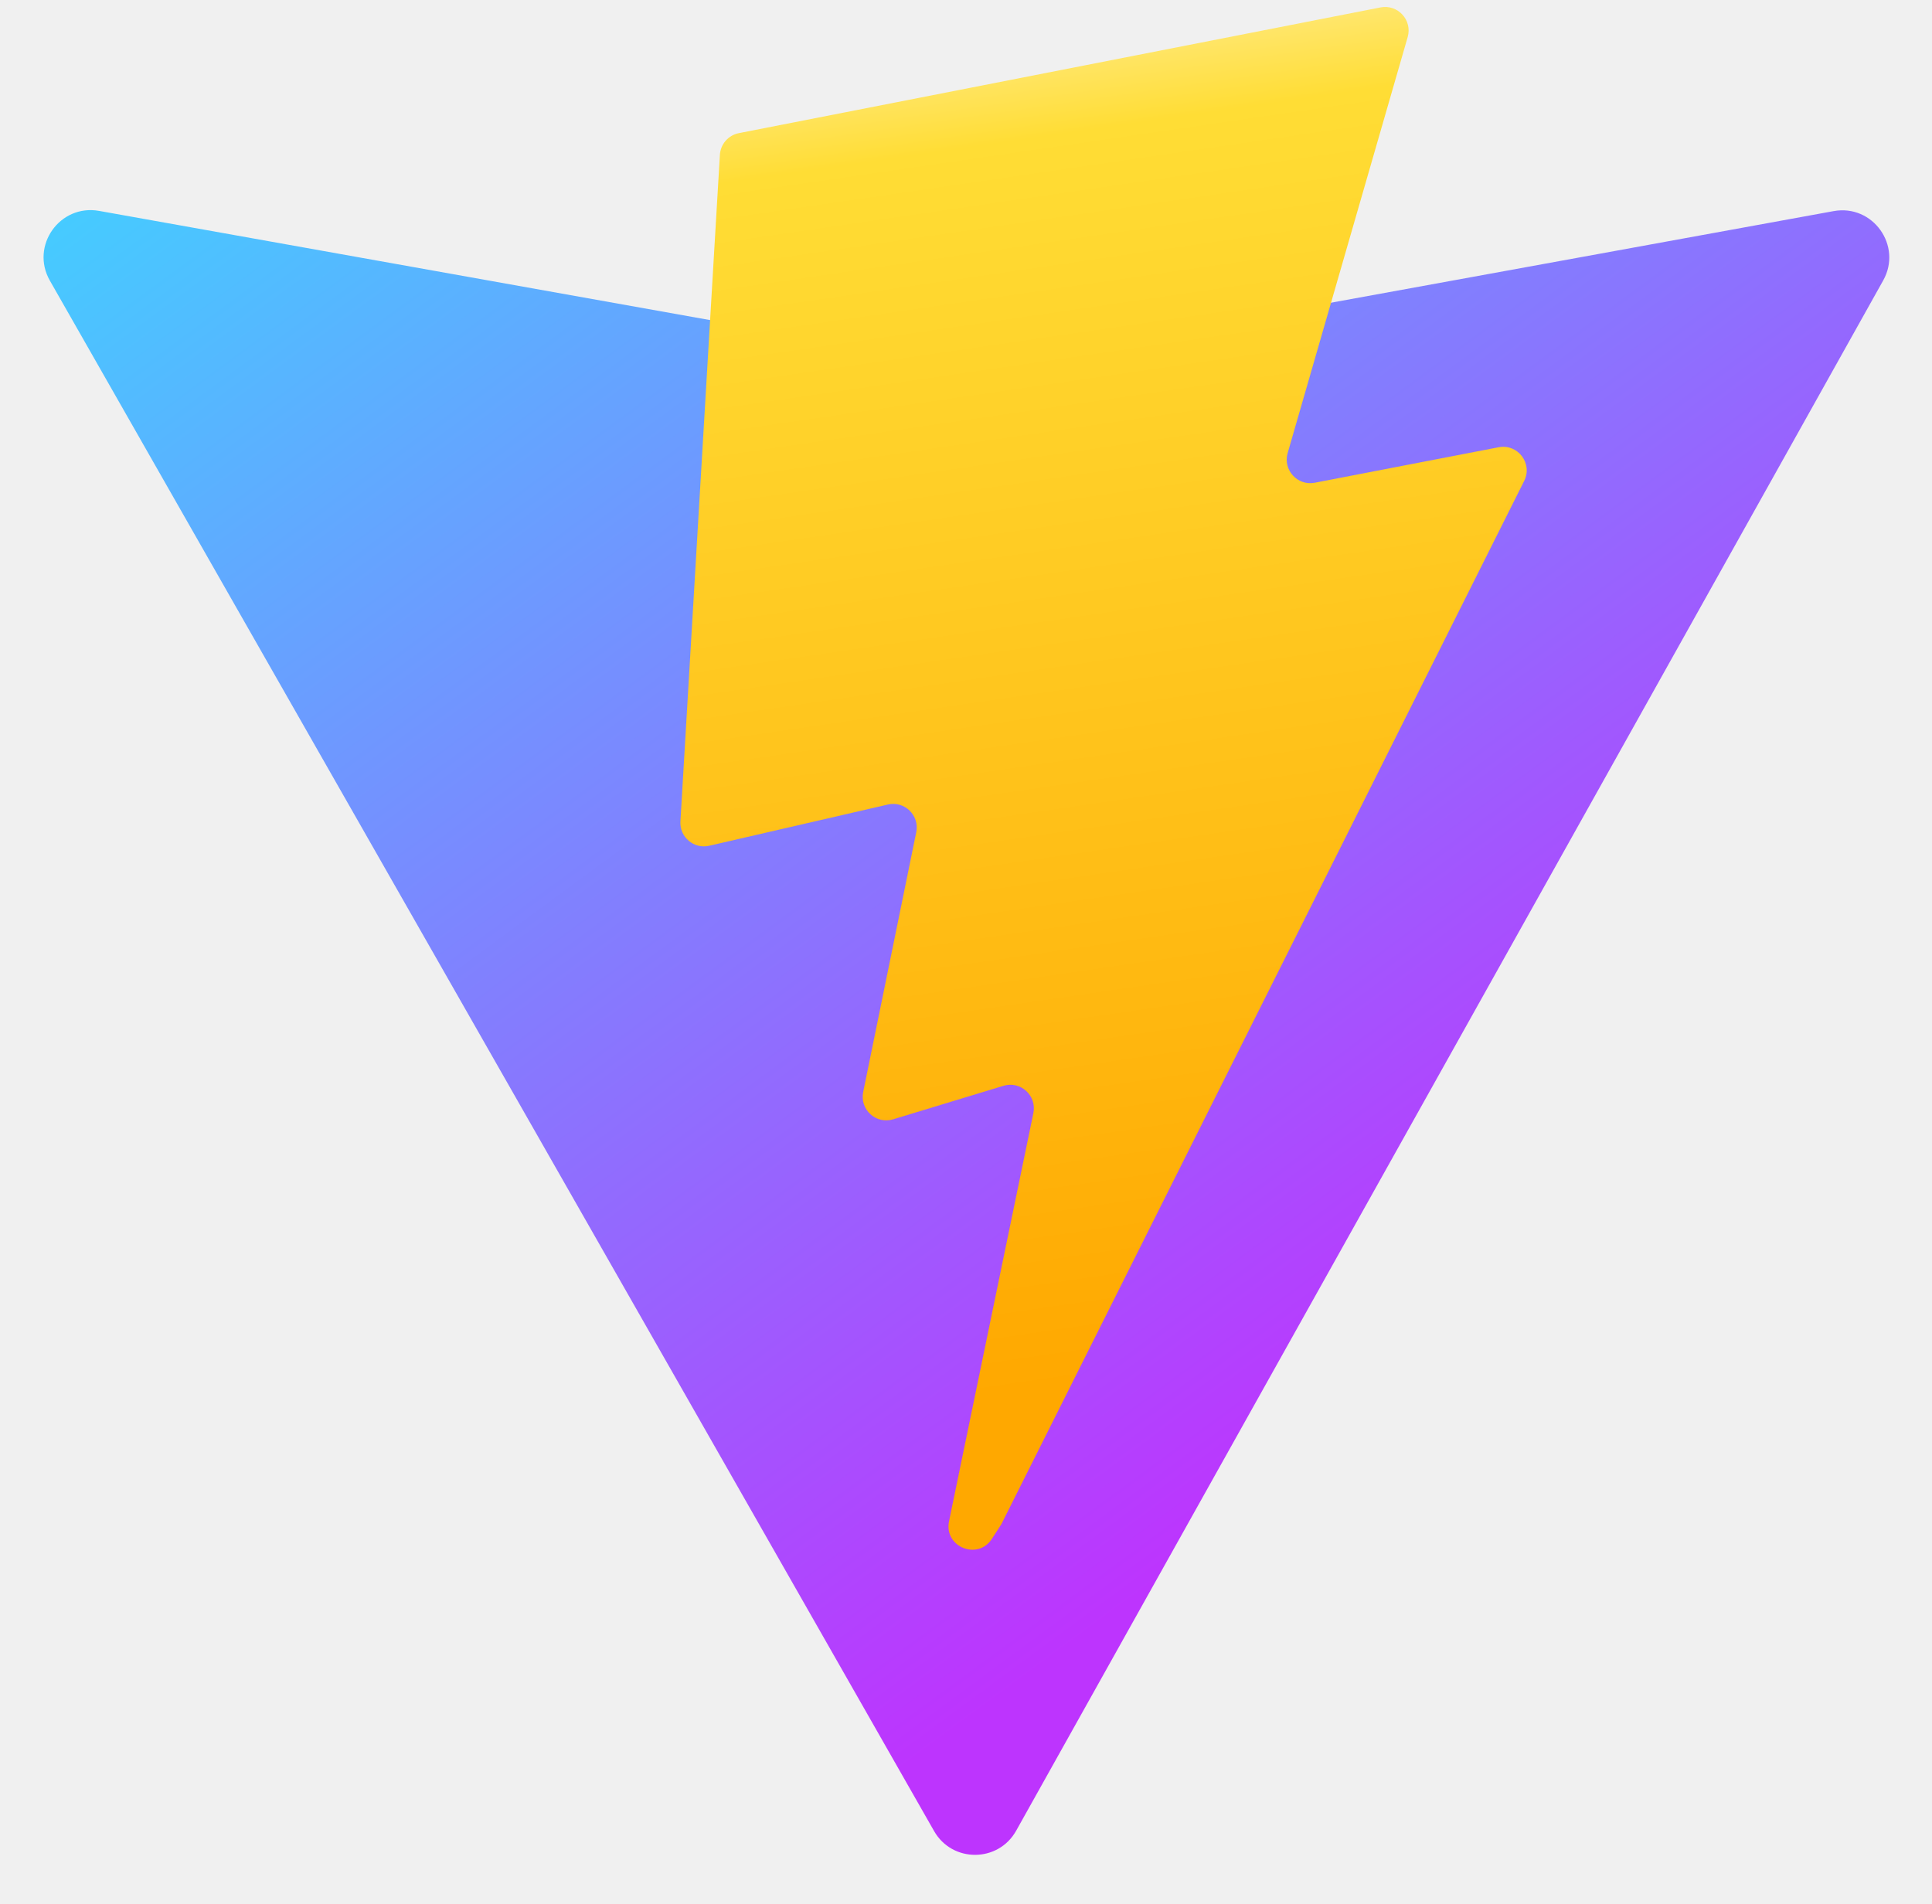
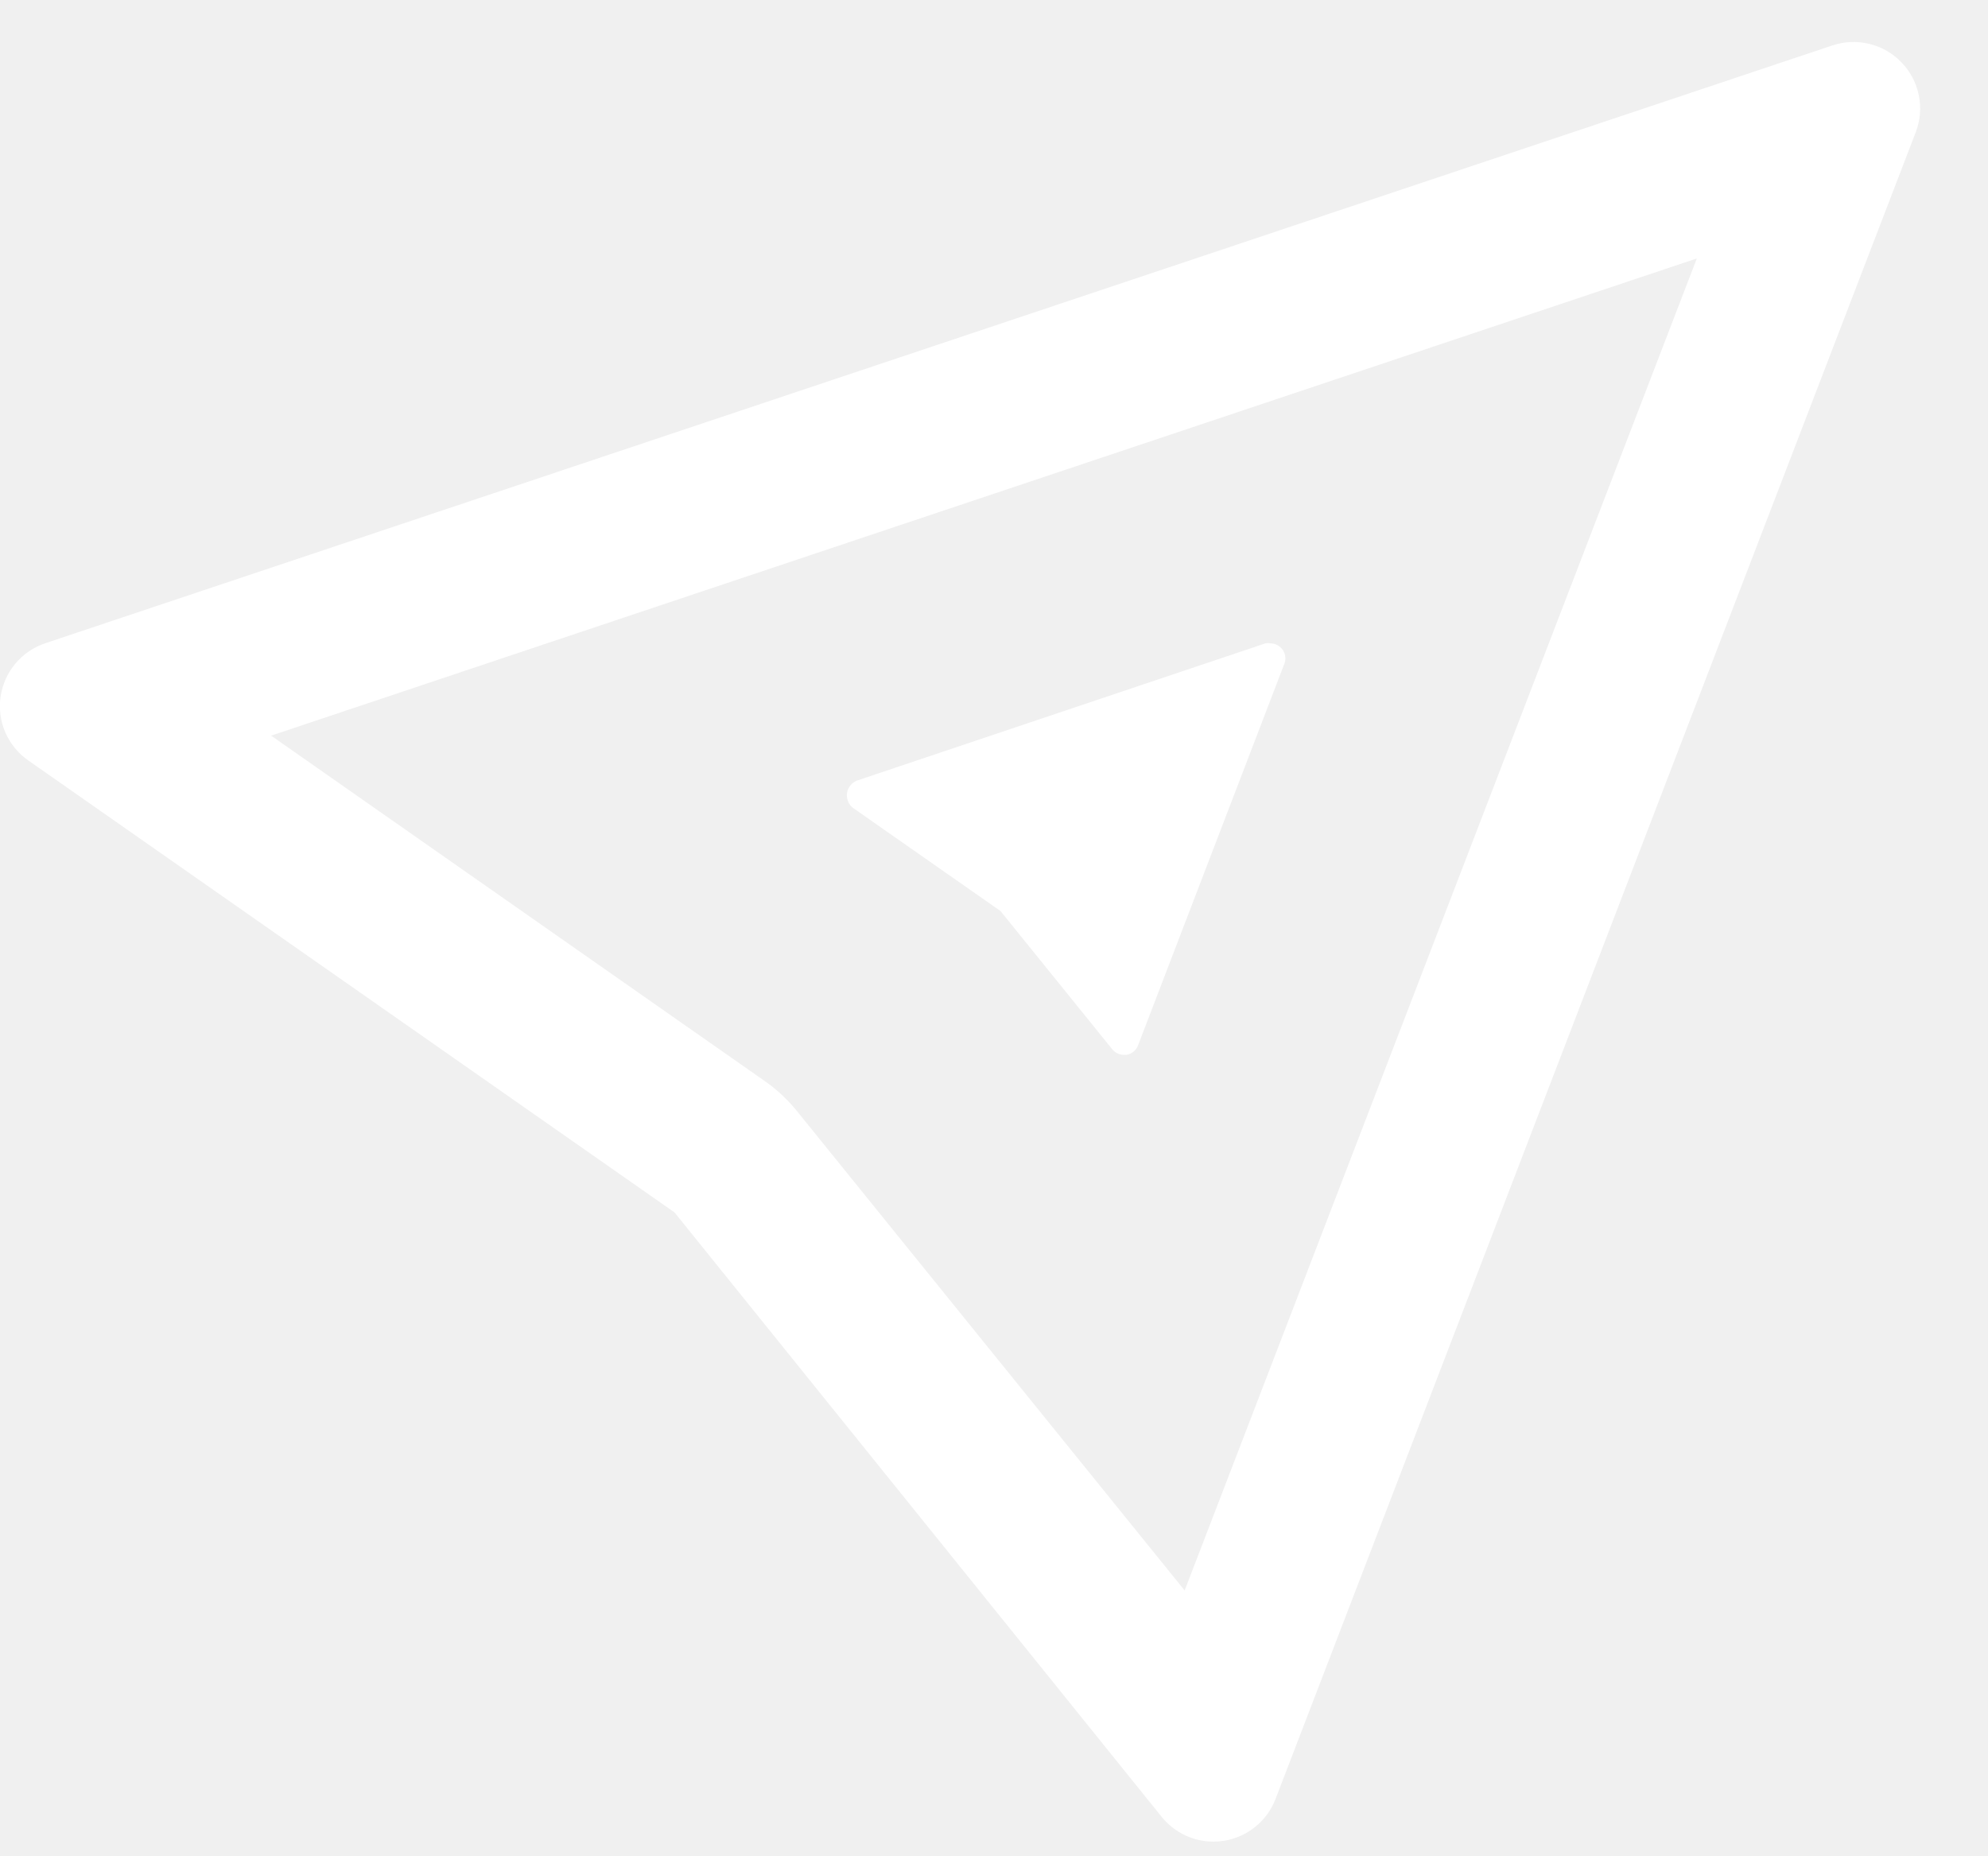
- <svg xmlns="http://www.w3.org/2000/svg" width="410" height="404" viewBox="0 0 410 404" fill="none">
-   <path d="M399.641 59.525L215.643 388.545C211.844 395.338 202.084 395.378 198.228 388.618L10.582 59.556C6.381 52.19 12.68 43.267 21.028 44.759L205.223 77.682C206.398 77.892 207.601 77.89 208.776 77.676L389.119 44.806C397.439 43.289 403.768 52.143 399.641 59.525Z" fill="url(#paint0_linear)" />
-   <path d="M292.965 1.574L156.801 28.255C154.563 28.694 152.906 30.59 152.771 32.866L144.395 174.33C144.198 177.662 147.258 180.248 150.51 179.498L188.42 170.749C191.967 169.931 195.172 173.055 194.443 176.622L183.18 231.775C182.422 235.487 185.907 238.661 189.532 237.56L212.947 230.446C216.577 229.344 220.065 232.527 219.297 236.242L201.398 322.875C200.278 328.294 207.486 331.249 210.492 326.603L212.5 323.5L323.454 102.072C325.312 98.365 322.108 94.137 318.036 94.923L279.014 102.454C275.347 103.161 272.227 99.746 273.262 96.158L298.731 7.867C299.767 4.273 296.636 0.855 292.965 1.574Z" fill="url(#paint1_linear)" />
+ <svg xmlns="http://www.w3.org/2000/svg" width="30" height="28" viewBox="0 0 30 28" fill="none">
+   <g clip-path="url(#clip0)">
+     <path d="M28.696 0.943C28.564 0.805 28.396 0.708 28.211 0.663C28.026 0.617 27.832 0.625 27.651 0.686L0.686 9.706C0.509 9.765 0.352 9.871 0.233 10.013C0.113 10.156 0.036 10.329 0.009 10.512C-0.018 10.696 0.007 10.884 0.081 11.054C0.156 11.225 0.276 11.371 0.429 11.477L10.179 18.296L17.53 27.417C17.624 27.534 17.743 27.628 17.879 27.693C18.014 27.758 18.162 27.791 18.312 27.791C18.365 27.791 18.417 27.787 18.469 27.779C18.644 27.751 18.809 27.677 18.946 27.565C19.084 27.453 19.189 27.306 19.251 27.141L28.91 1.994C28.978 1.817 28.994 1.624 28.956 1.438C28.918 1.252 28.828 1.08 28.696 0.943V0.943ZM17.877 24.001L12.054 16.801C11.911 16.617 11.741 16.455 11.551 16.321L4.091 11.101L25.606 3.9L17.877 24.001Z" fill="white" />
+     <path d="M19.333 9.778C19.311 9.756 19.285 9.738 19.257 9.726C19.228 9.714 19.198 9.708 19.167 9.709C19.143 9.704 19.118 9.704 19.095 9.709L12.925 11.782C12.887 11.799 12.854 11.824 12.829 11.857C12.804 11.89 12.787 11.928 12.782 11.969C12.776 12.01 12.781 12.051 12.796 12.089C12.81 12.128 12.835 12.162 12.867 12.188L15.098 13.748L16.782 15.831C16.803 15.858 16.83 15.88 16.861 15.895C16.892 15.91 16.926 15.918 16.96 15.918H16.996C17.036 15.912 17.074 15.896 17.105 15.87C17.136 15.845 17.16 15.812 17.174 15.774L19.383 10.013C19.398 9.973 19.401 9.93 19.392 9.888C19.384 9.847 19.363 9.808 19.333 9.778V9.778Z" fill="white" />
+   </g>
  <defs>
-     <linearGradient id="paint0_linear" x1="6" y1="33" x2="235" y2="344" gradientUnits="userSpaceOnUse">
-       <stop stop-color="#41D1FF" />
-       <stop offset="1" stop-color="#BD34FE" />
-     </linearGradient>
-     <linearGradient id="paint1_linear" x1="194.651" y1="8.818" x2="236.076" y2="292.989" gradientUnits="userSpaceOnUse">
-       <stop stop-color="#FFEA83" />
-       <stop offset="0.083" stop-color="#FFDD35" />
-       <stop offset="1" stop-color="#FFA800" />
-     </linearGradient>
+     <clipPath id="clip0">
+       <rect width="30" height="28" fill="white" />
+     </clipPath>
  </defs>
</svg>
